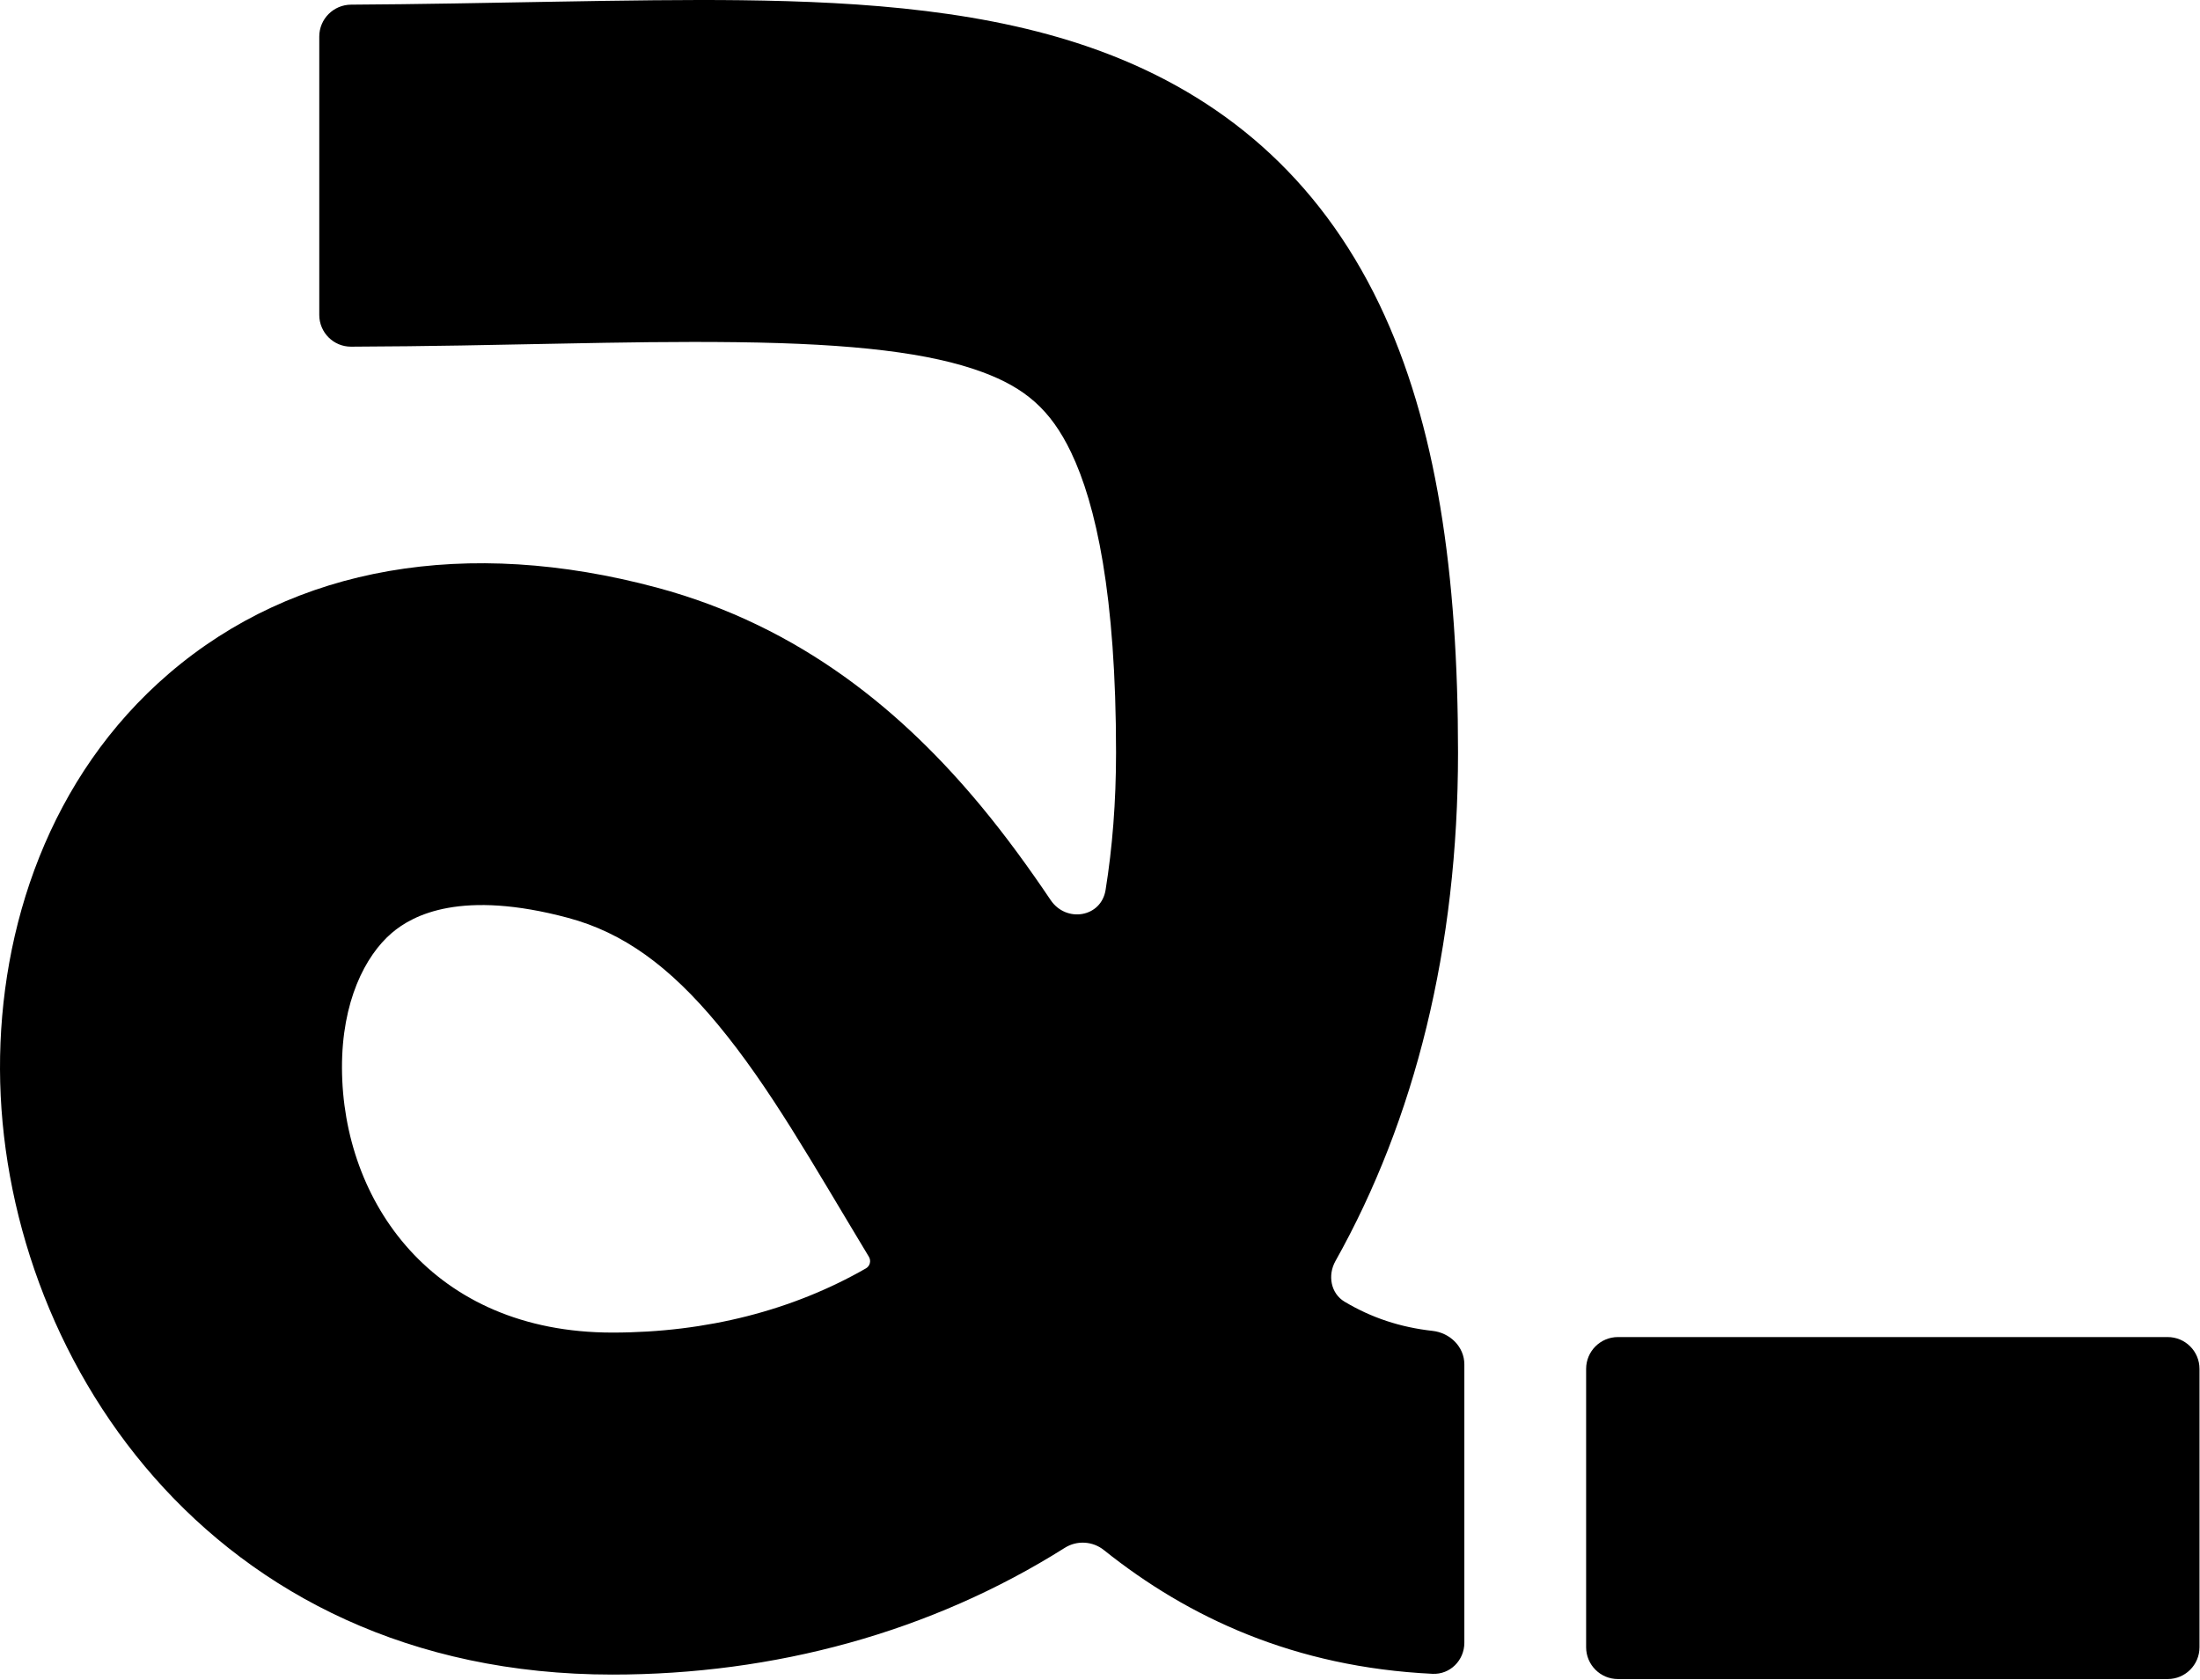
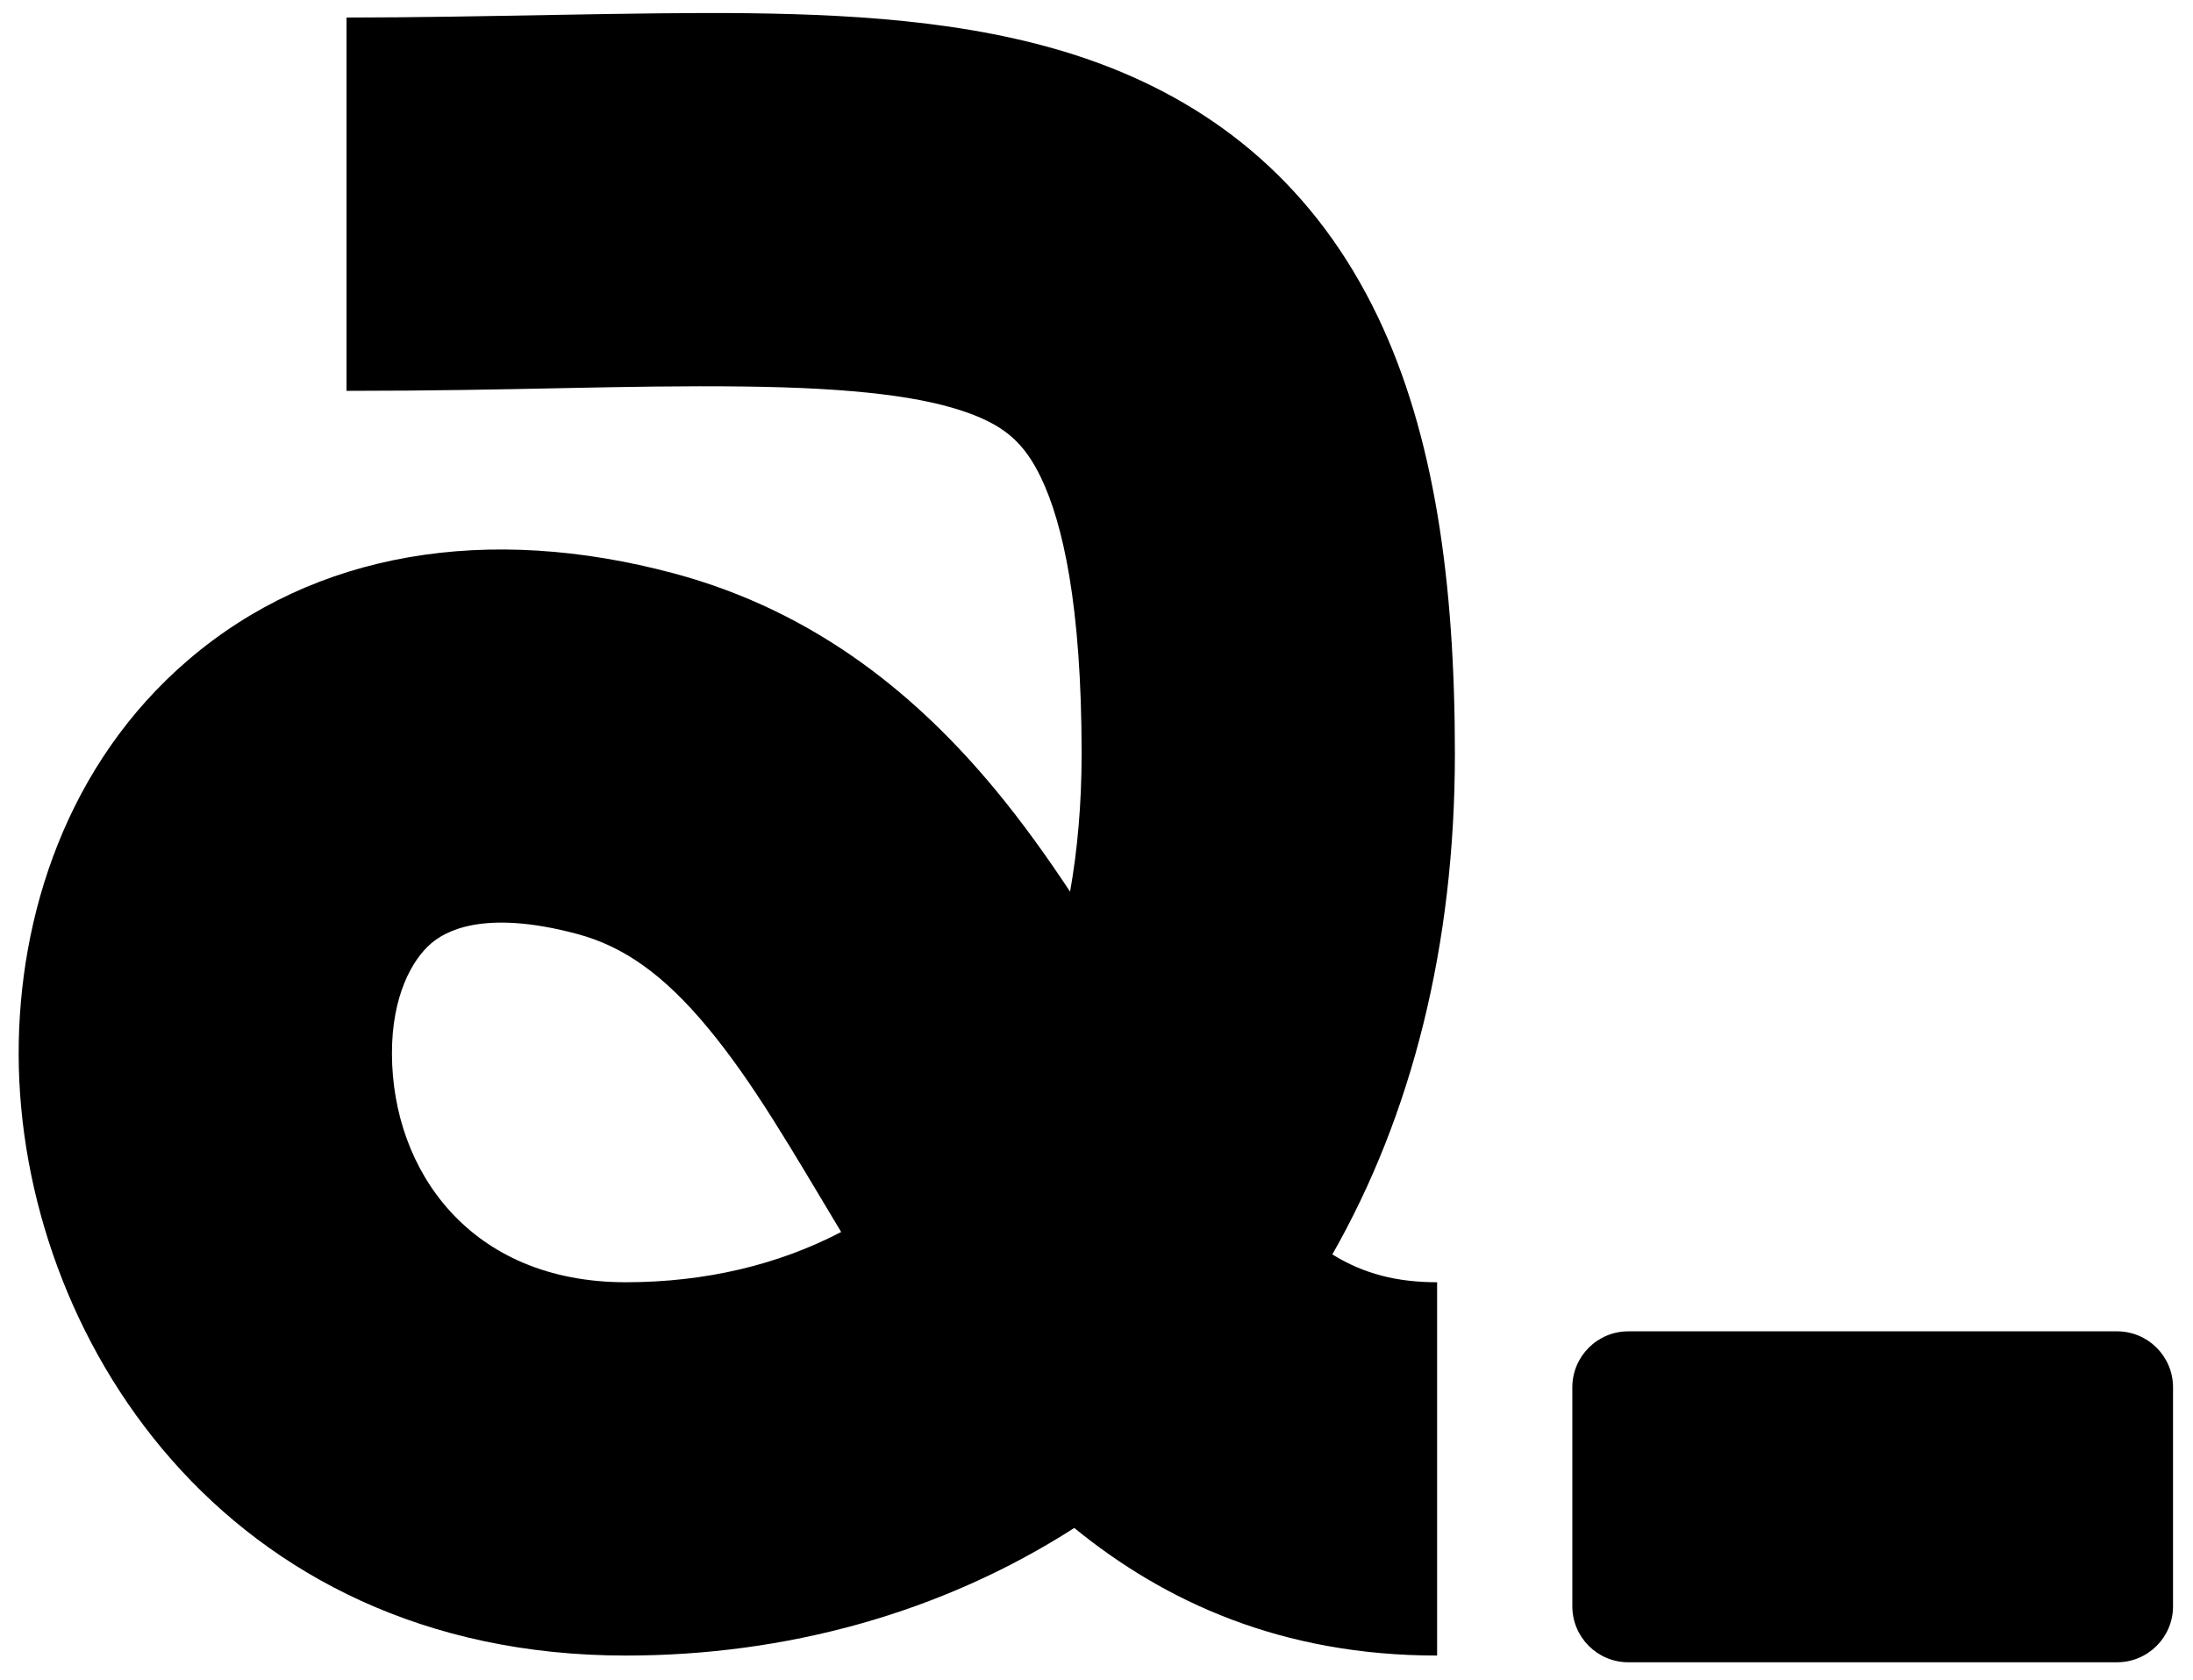
- <svg xmlns="http://www.w3.org/2000/svg" width="2213" height="1689" viewBox="0 0 2213 1689" fill="none">
-   <path d="M170.235 677.244C296.58 568.983 470.033 539.926 660.562 590.984C806.553 630.107 909.66 717.78 986.845 810.855C1011.71 840.835 1035.01 872.895 1056.83 905.296C1072.46 928.506 1107.68 922.815 1112.12 895.186C1118.94 852.752 1122.64 806.785 1122.64 757.121C1122.64 598.121 1102.43 507.234 1077.41 455.006C1056.74 411.832 1030.87 390.052 988.242 374.284C935.993 354.958 859.569 345.655 741.156 344.196C622.477 342.733 512.29 348.045 353.162 348.705C335.489 348.779 321.157 334.445 321.157 316.772V36.772C321.157 19.099 335.473 4.778 353.146 4.68C488.496 3.931 637.887 -1.104 745.397 0.221C869.515 1.751 996.462 10.545 1107.58 51.646C1228.32 96.304 1325.82 177.281 1387.67 306.417C1445.18 426.501 1466.64 577.479 1466.64 757.121C1466.64 953.303 1423.22 1126.1 1343.33 1268.46C1335.34 1282.71 1338.56 1301.02 1352.59 1309.37C1379.62 1325.48 1408.42 1335.04 1441.06 1338.69C1458.62 1340.65 1473 1354.72 1473 1372.39V1652.39C1473 1670.07 1458.65 1684.48 1441 1683.63C1302.33 1676.95 1195.32 1627.06 1110.43 1559.16C1099.14 1550.13 1083.32 1549.18 1071.1 1556.89C936.168 1642.01 778.645 1684.39 616.04 1684.39C207.971 1684.39 1.044 1359.09 0.004 1075.58C-0.516 933.637 49.222 780.936 170.235 677.244ZM571.518 923.259C464.491 894.578 415.543 920.061 394.067 938.463C367.259 961.434 343.757 1007.52 344.002 1074.32C344.494 1208.33 435.122 1340.39 616.04 1340.39C710.989 1340.39 797.664 1317.87 871.026 1275.83C875.15 1273.47 876.46 1268.17 874.004 1264.1C816.49 1168.82 774.38 1093.55 722.049 1030.44C673.409 971.789 626.826 938.081 571.518 923.259Z" fill="black" />
-   <path d="M2180.5 1344.9C2198.17 1344.9 2212.5 1359.22 2212.5 1376.9V1656.9C2212.5 1674.57 2198.17 1688.9 2180.5 1688.9H1627.5C1609.83 1688.9 1595.5 1674.57 1595.5 1656.9V1376.9C1595.5 1359.22 1609.83 1344.9 1627.5 1344.9H2180.5Z" fill="black" />
+ <svg xmlns="http://www.w3.org/2000/svg" width="235" height="180" viewBox="-2 79 235 180" fill="none">
+   <path d="M18.163 149.721C31.759 138.071 50.28 135.096 70.23 140.442C85.714 144.592 96.594 153.887 104.637 163.586C107.515 167.056 110.192 170.797 112.669 174.541C113.465 170.055 113.905 165.137 113.905 159.76C113.905 143.781 111.862 135.005 109.565 130.209C107.772 126.465 105.679 124.694 101.932 123.308C97.067 121.509 89.688 120.561 77.716 120.414C64.807 120.255 53.309 120.879 35.134 120.879V80.879C49.428 80.879 66.51 80.272 78.208 80.417C90.844 80.573 104.099 81.461 115.809 85.793C128.638 90.538 139.061 99.192 145.641 112.931C151.717 125.618 153.905 141.381 153.905 159.76C153.905 180.288 149.3 198.446 140.772 213.409C144.143 215.498 147.711 216.391 152 216.391V256.391C135.341 256.391 122.811 250.627 113.12 242.718C98.879 251.856 82.214 256.391 65.053 256.391C21.967 256.391 0.11 221.954 0 192.082C-0.054 177.123 5.187 160.84 18.163 149.721ZM59.876 179.08C49.636 176.336 45.592 178.894 44.19 180.095C42.168 181.828 39.978 185.714 40 191.935C40.046 204.424 48.38 216.391 65.053 216.391C73.617 216.391 81.43 214.507 88.139 211.007C82.71 201.967 78.732 195.009 73.847 189.119C69.124 183.423 64.816 180.404 59.876 179.08Z" fill="black" />
+   <rect x="166.49" y="221.65" width="64.37" height="35.46" rx="6" fill="black" />
</svg>
